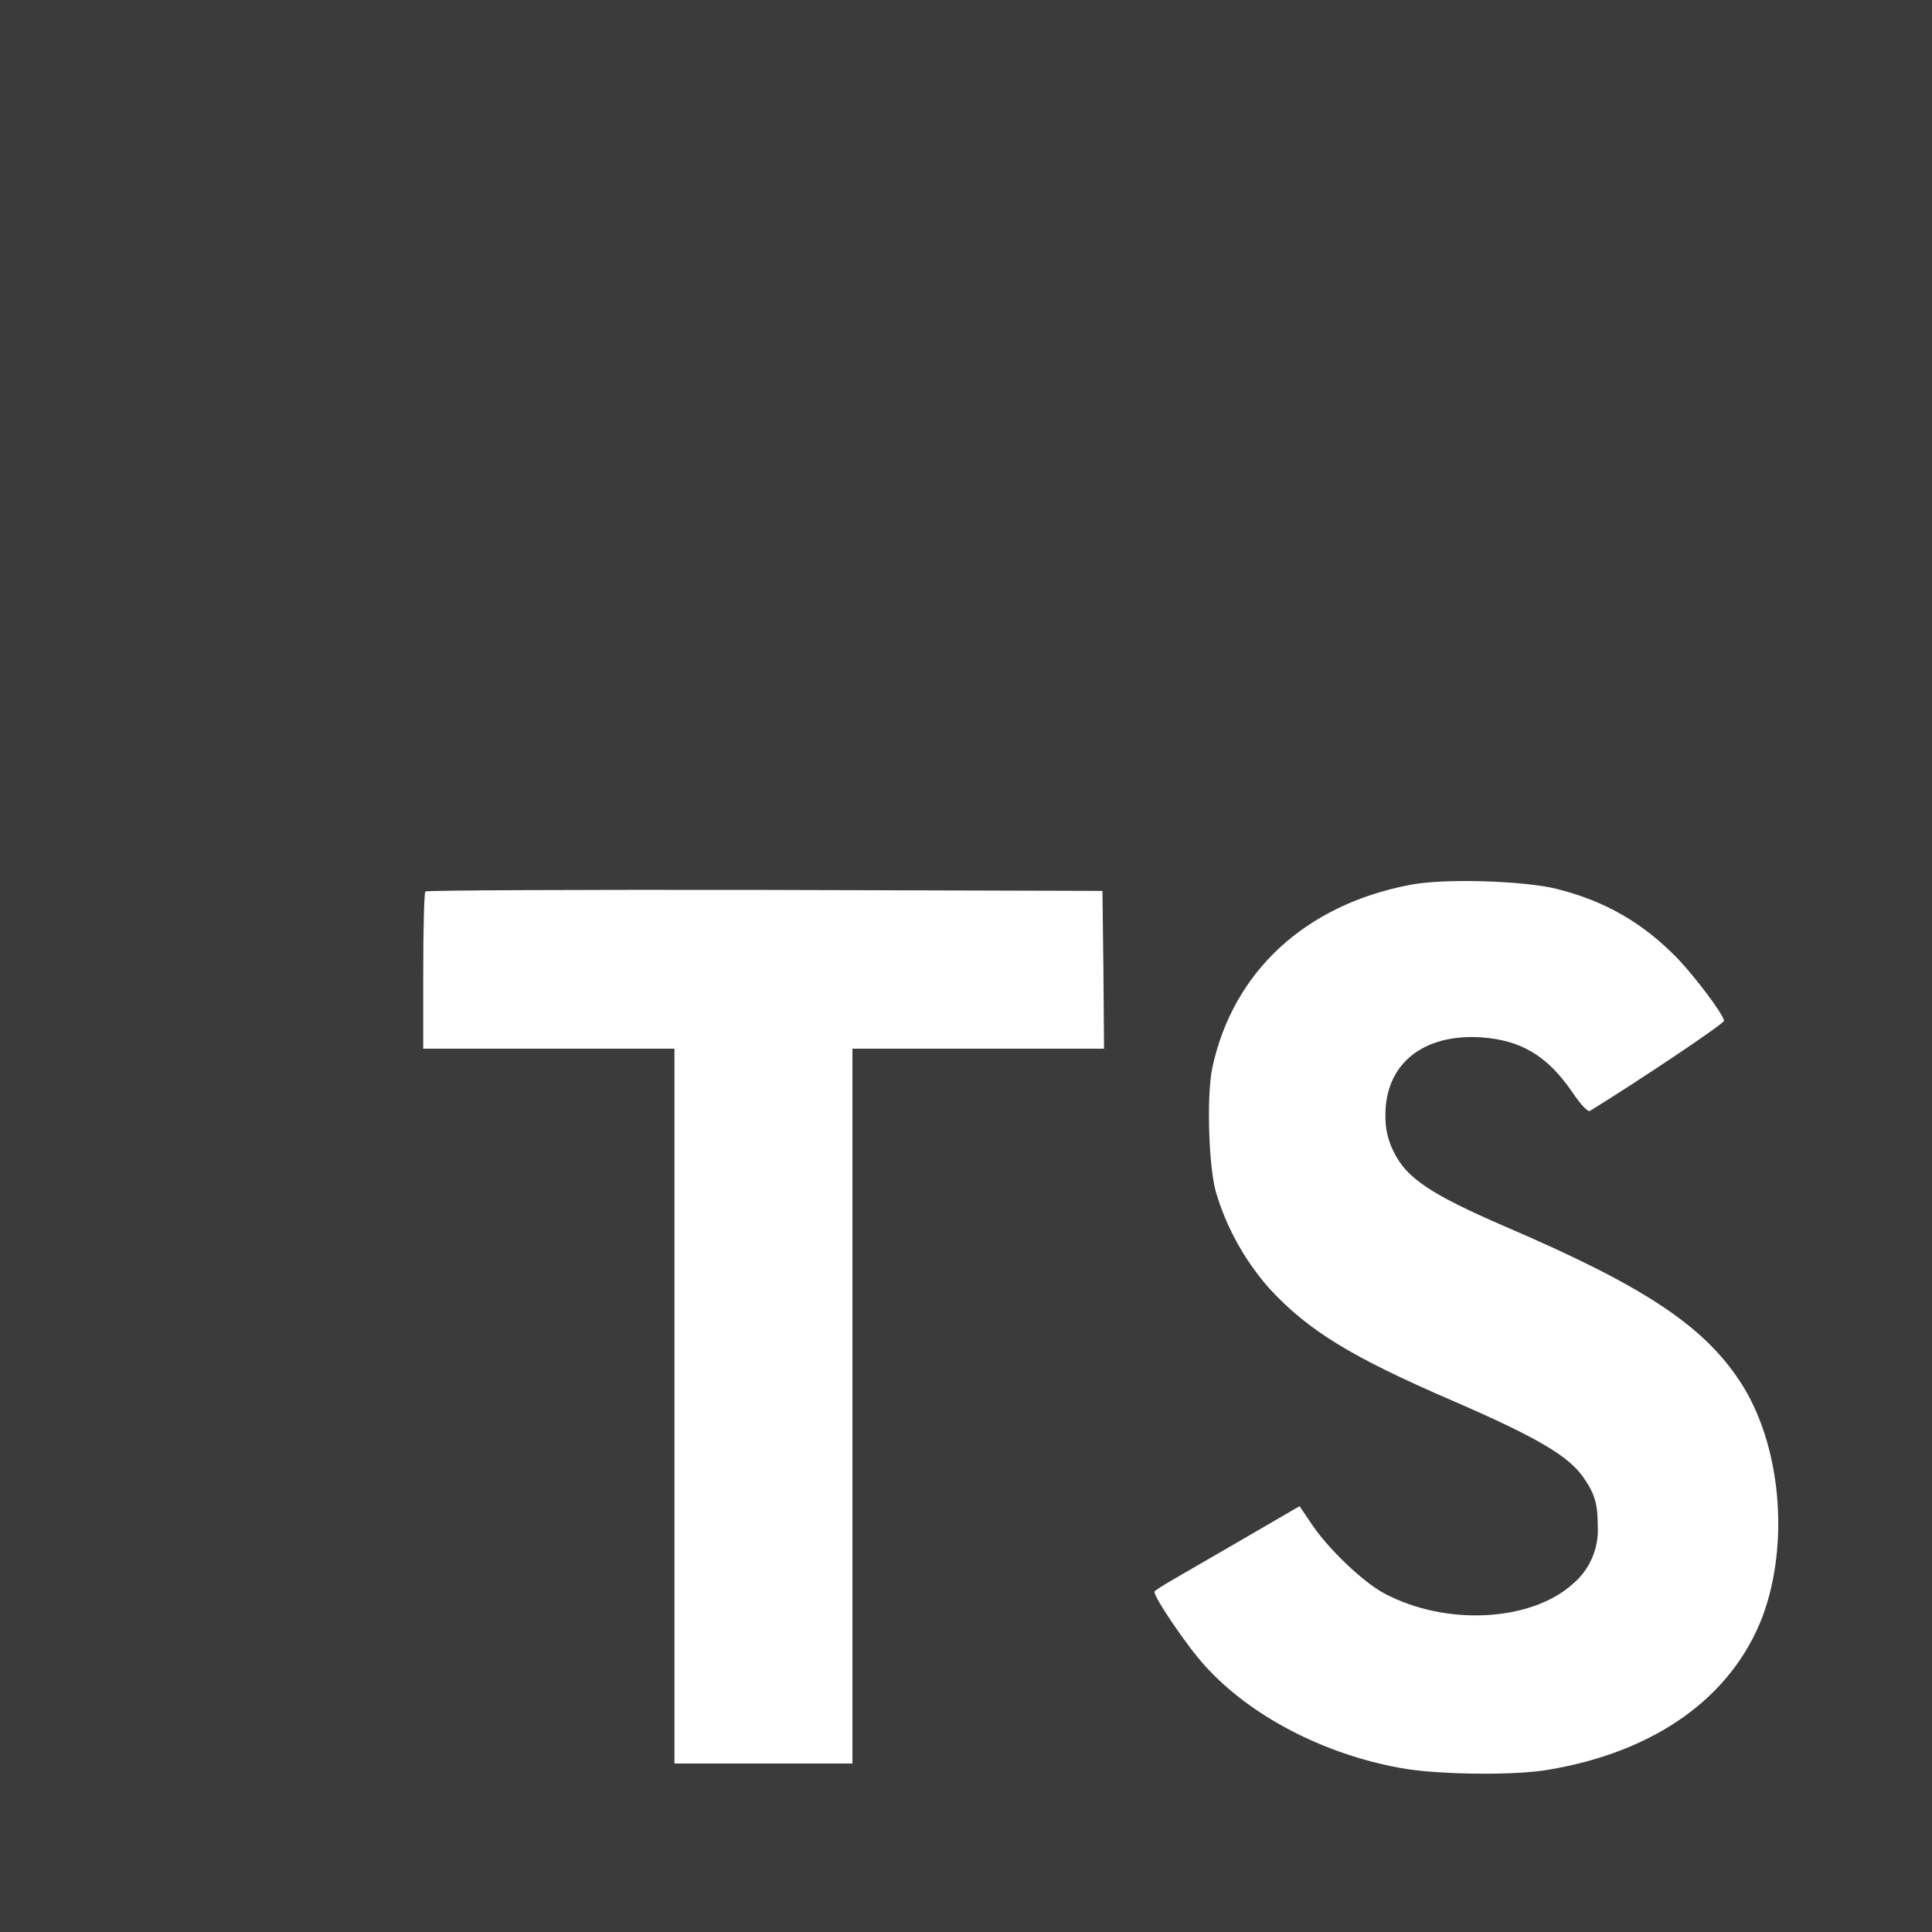
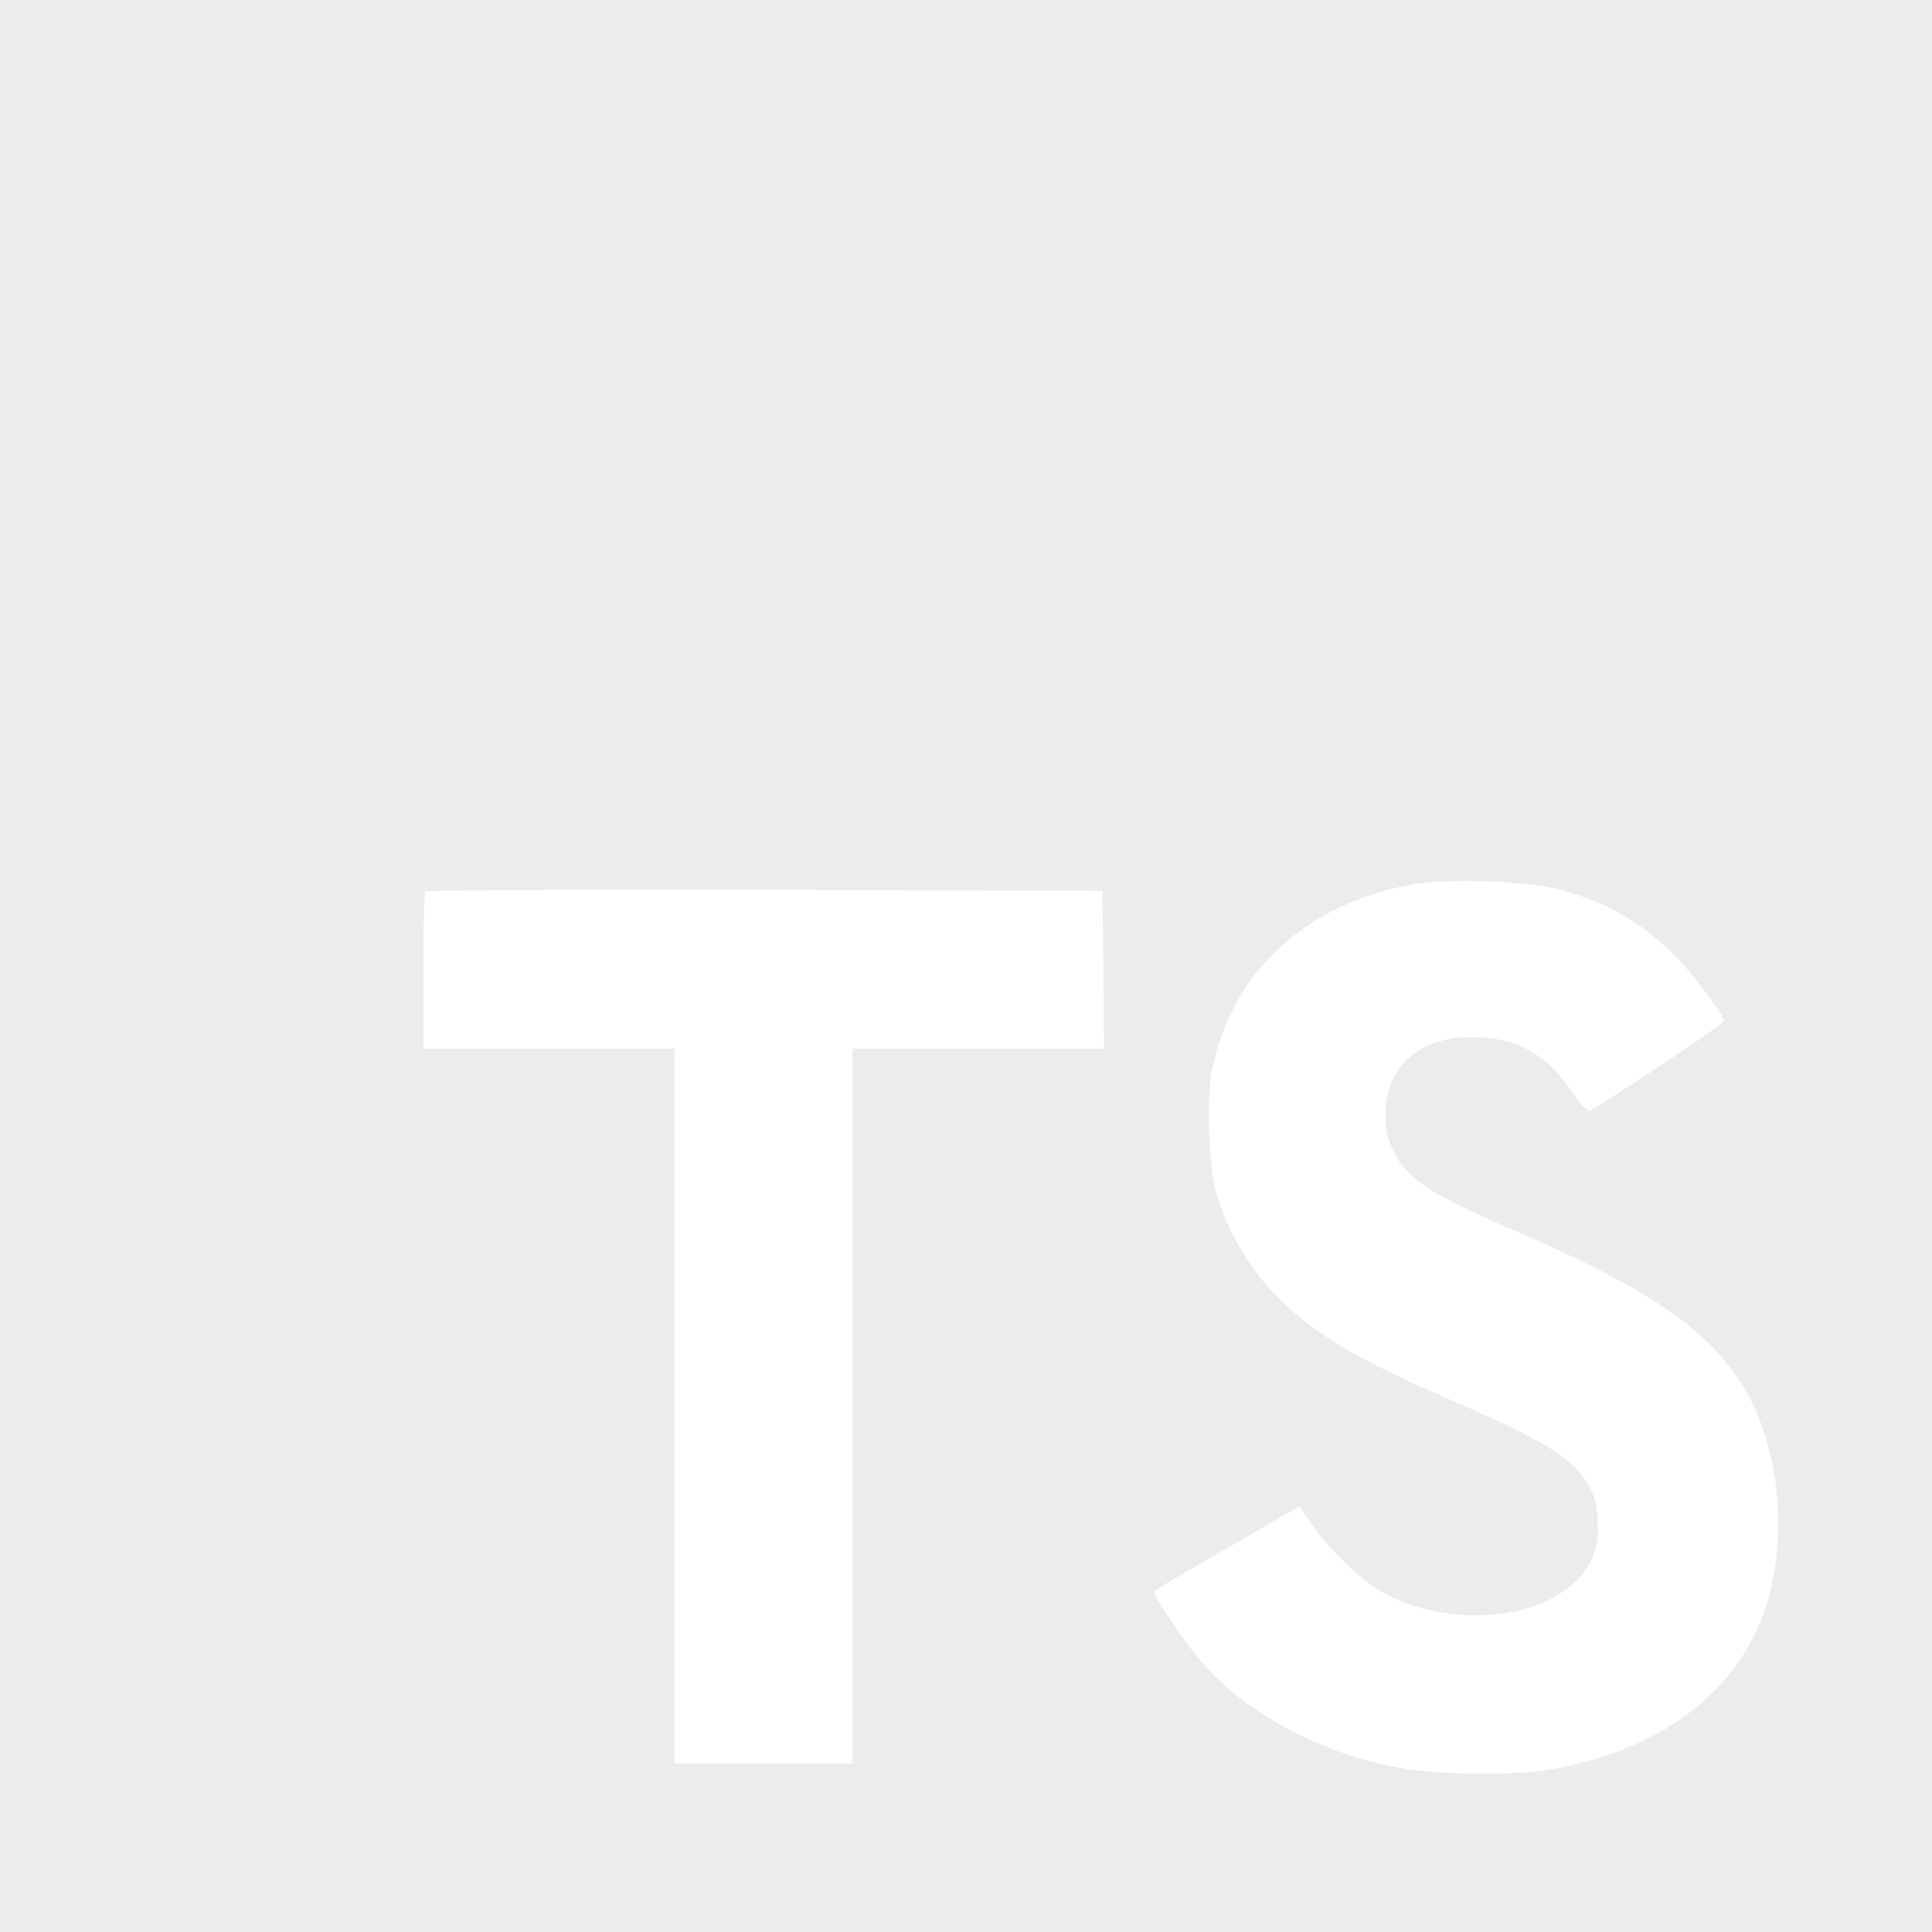
- <svg xmlns="http://www.w3.org/2000/svg" fill="#3b3b3b" width="800px" height="800px" viewBox="0 0 32 32">
+ <svg xmlns="http://www.w3.org/2000/svg" fill="#ececec" width="800px" height="800px" viewBox="0 0 32 32">
  <path d="M0 16v16h32v-32h-32zM25.786 14.724c0.813 0.203 1.432 0.568 2.005 1.156 0.292 0.312 0.729 0.885 0.766 1.026 0.010 0.042-1.38 0.974-2.224 1.495-0.031 0.021-0.156-0.109-0.292-0.313-0.411-0.599-0.844-0.859-1.505-0.906-0.969-0.063-1.594 0.443-1.589 1.292-0.005 0.208 0.042 0.417 0.135 0.599 0.214 0.443 0.615 0.708 1.854 1.245 2.292 0.984 3.271 1.635 3.88 2.557 0.682 1.031 0.833 2.677 0.375 3.906-0.51 1.328-1.771 2.234-3.542 2.531-0.547 0.099-1.849 0.083-2.438-0.026-1.286-0.229-2.505-0.865-3.255-1.698-0.297-0.323-0.87-1.172-0.833-1.229 0.016-0.021 0.146-0.104 0.292-0.188s0.682-0.396 1.188-0.688l0.922-0.536 0.193 0.286c0.271 0.411 0.859 0.974 1.214 1.161 1.021 0.542 2.422 0.464 3.115-0.156 0.281-0.234 0.438-0.594 0.417-0.958 0-0.37-0.047-0.536-0.24-0.813-0.25-0.354-0.755-0.656-2.198-1.281-1.651-0.714-2.365-1.151-3.010-1.854-0.406-0.464-0.708-1.010-0.88-1.599-0.12-0.453-0.151-1.589-0.057-2.042 0.339-1.599 1.547-2.708 3.281-3.036 0.563-0.109 1.875-0.068 2.427 0.068zM18.276 16.063l0.010 1.307h-4.167v11.839h-2.948v-11.839h-4.161v-1.281c0-0.714 0.016-1.307 0.036-1.323 0.016-0.021 2.547-0.031 5.62-0.026l5.594 0.016z" />
</svg>
